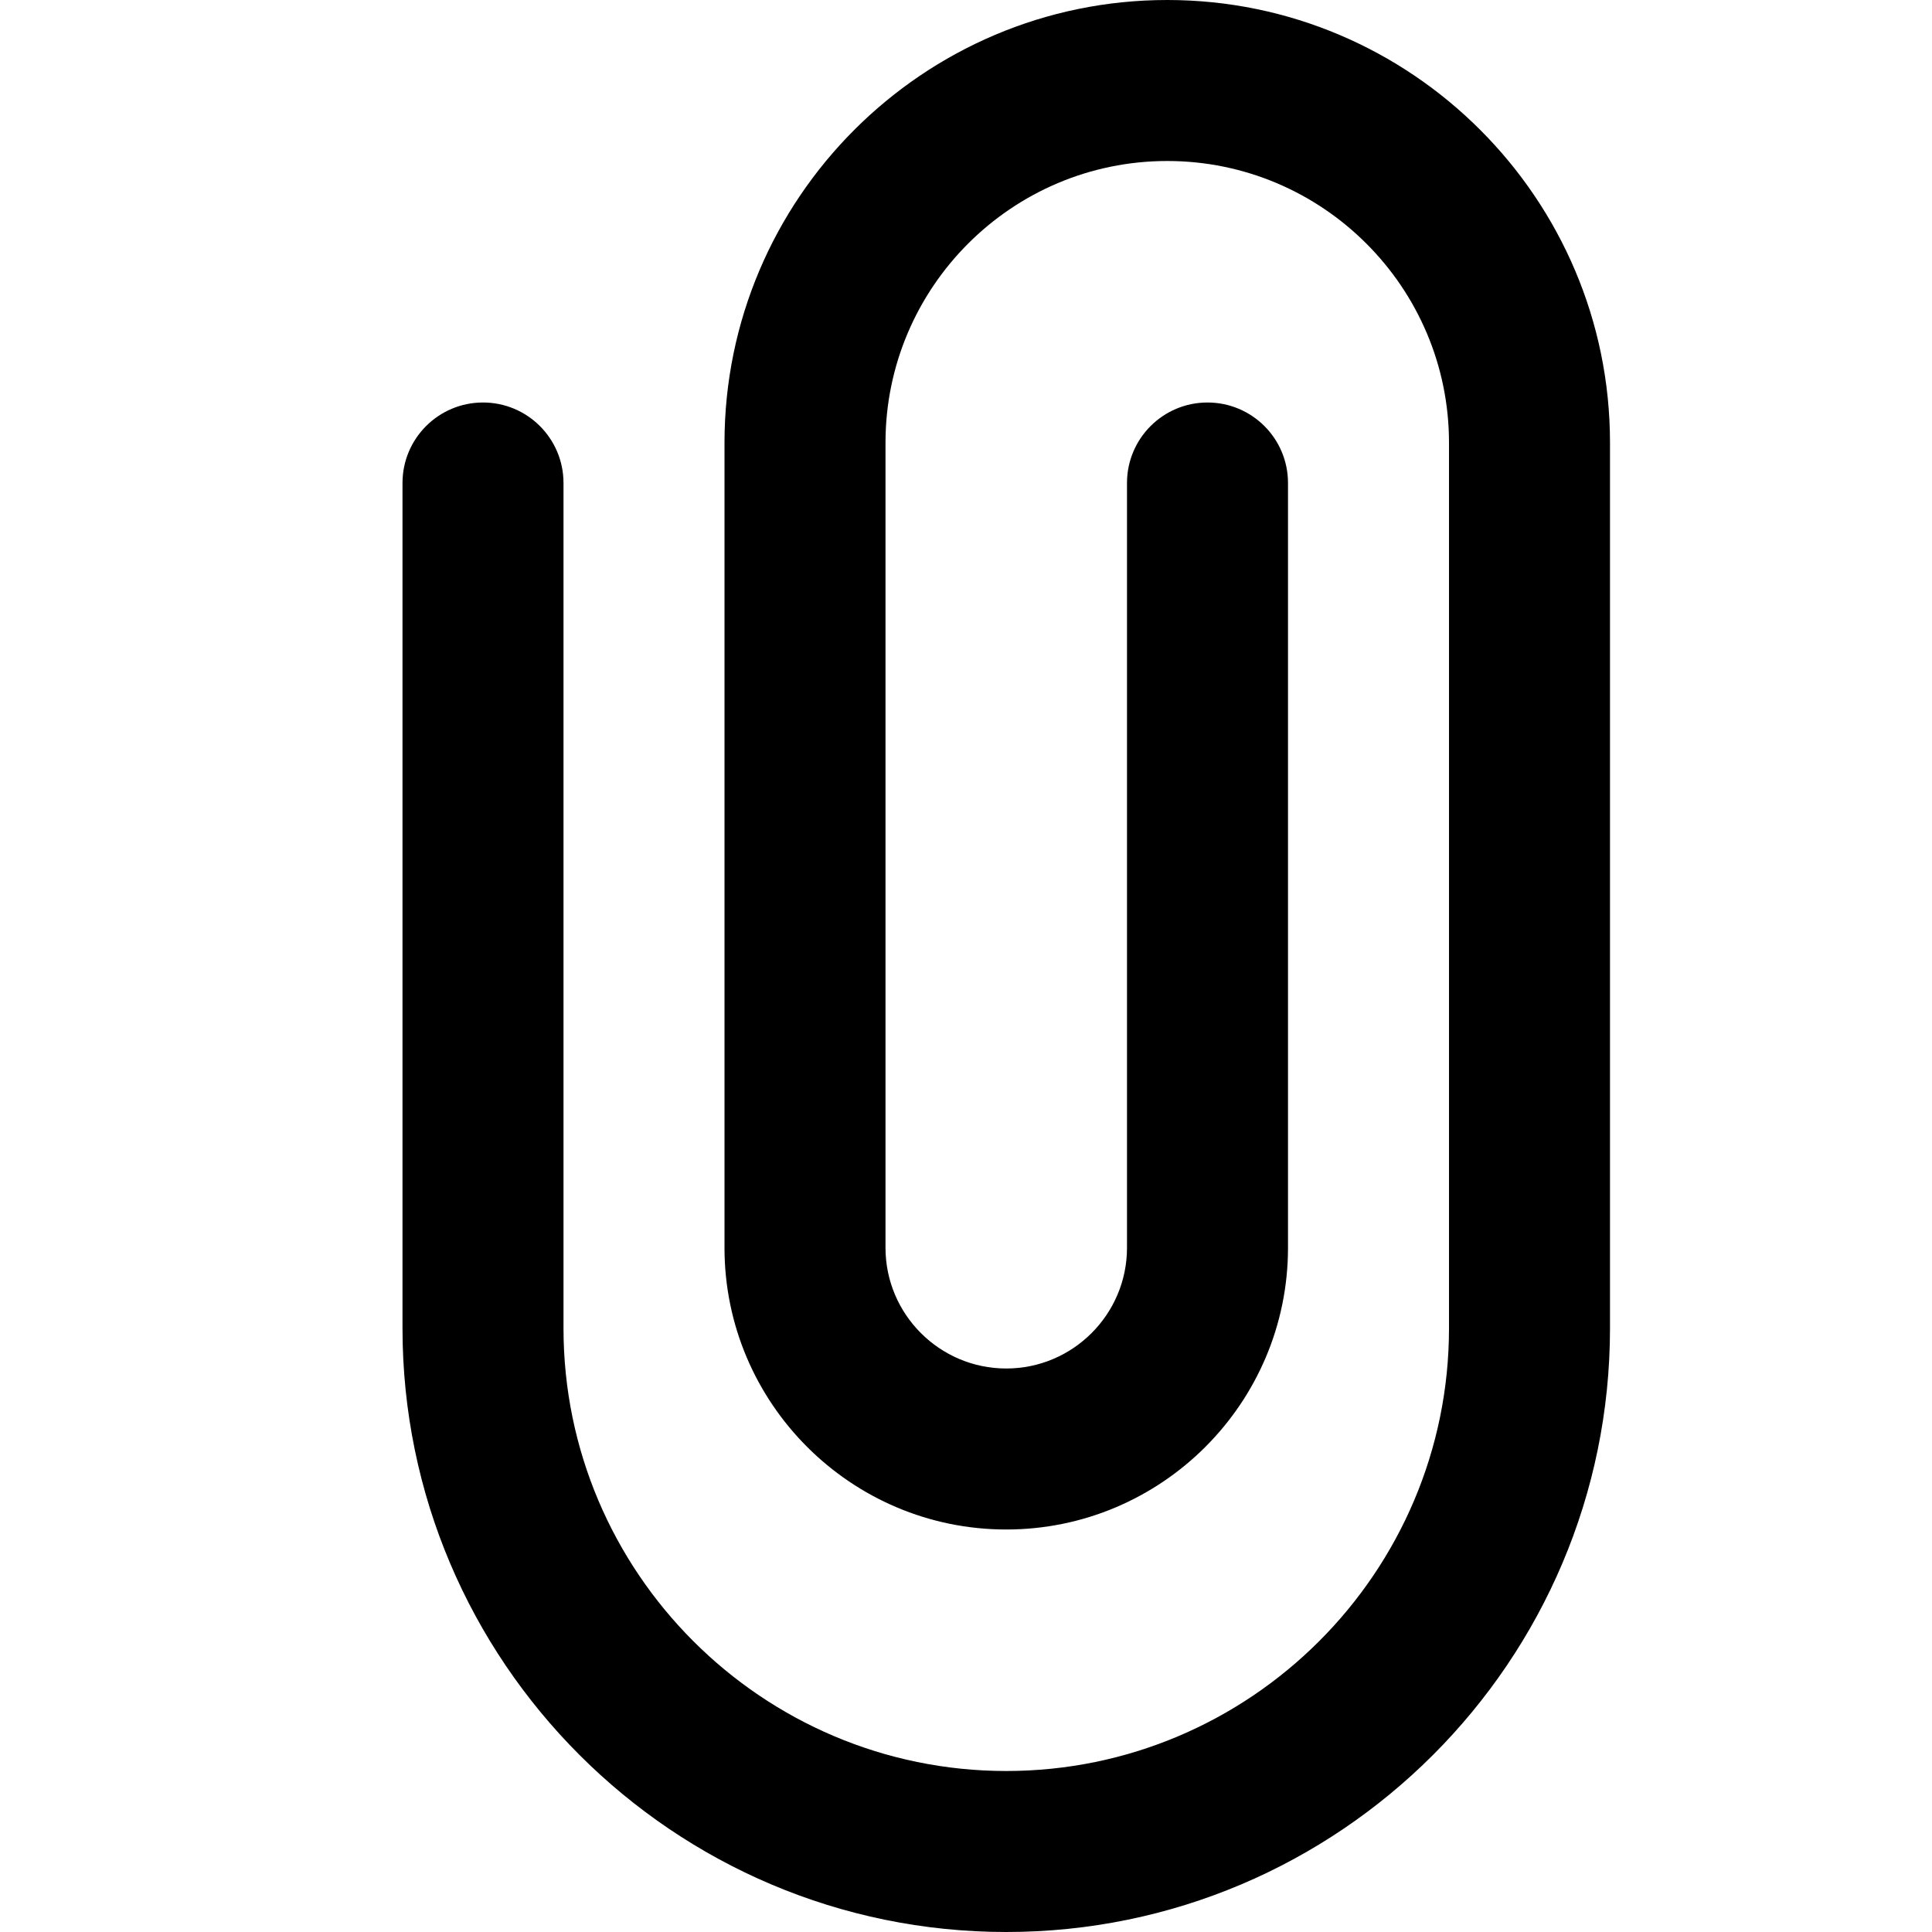
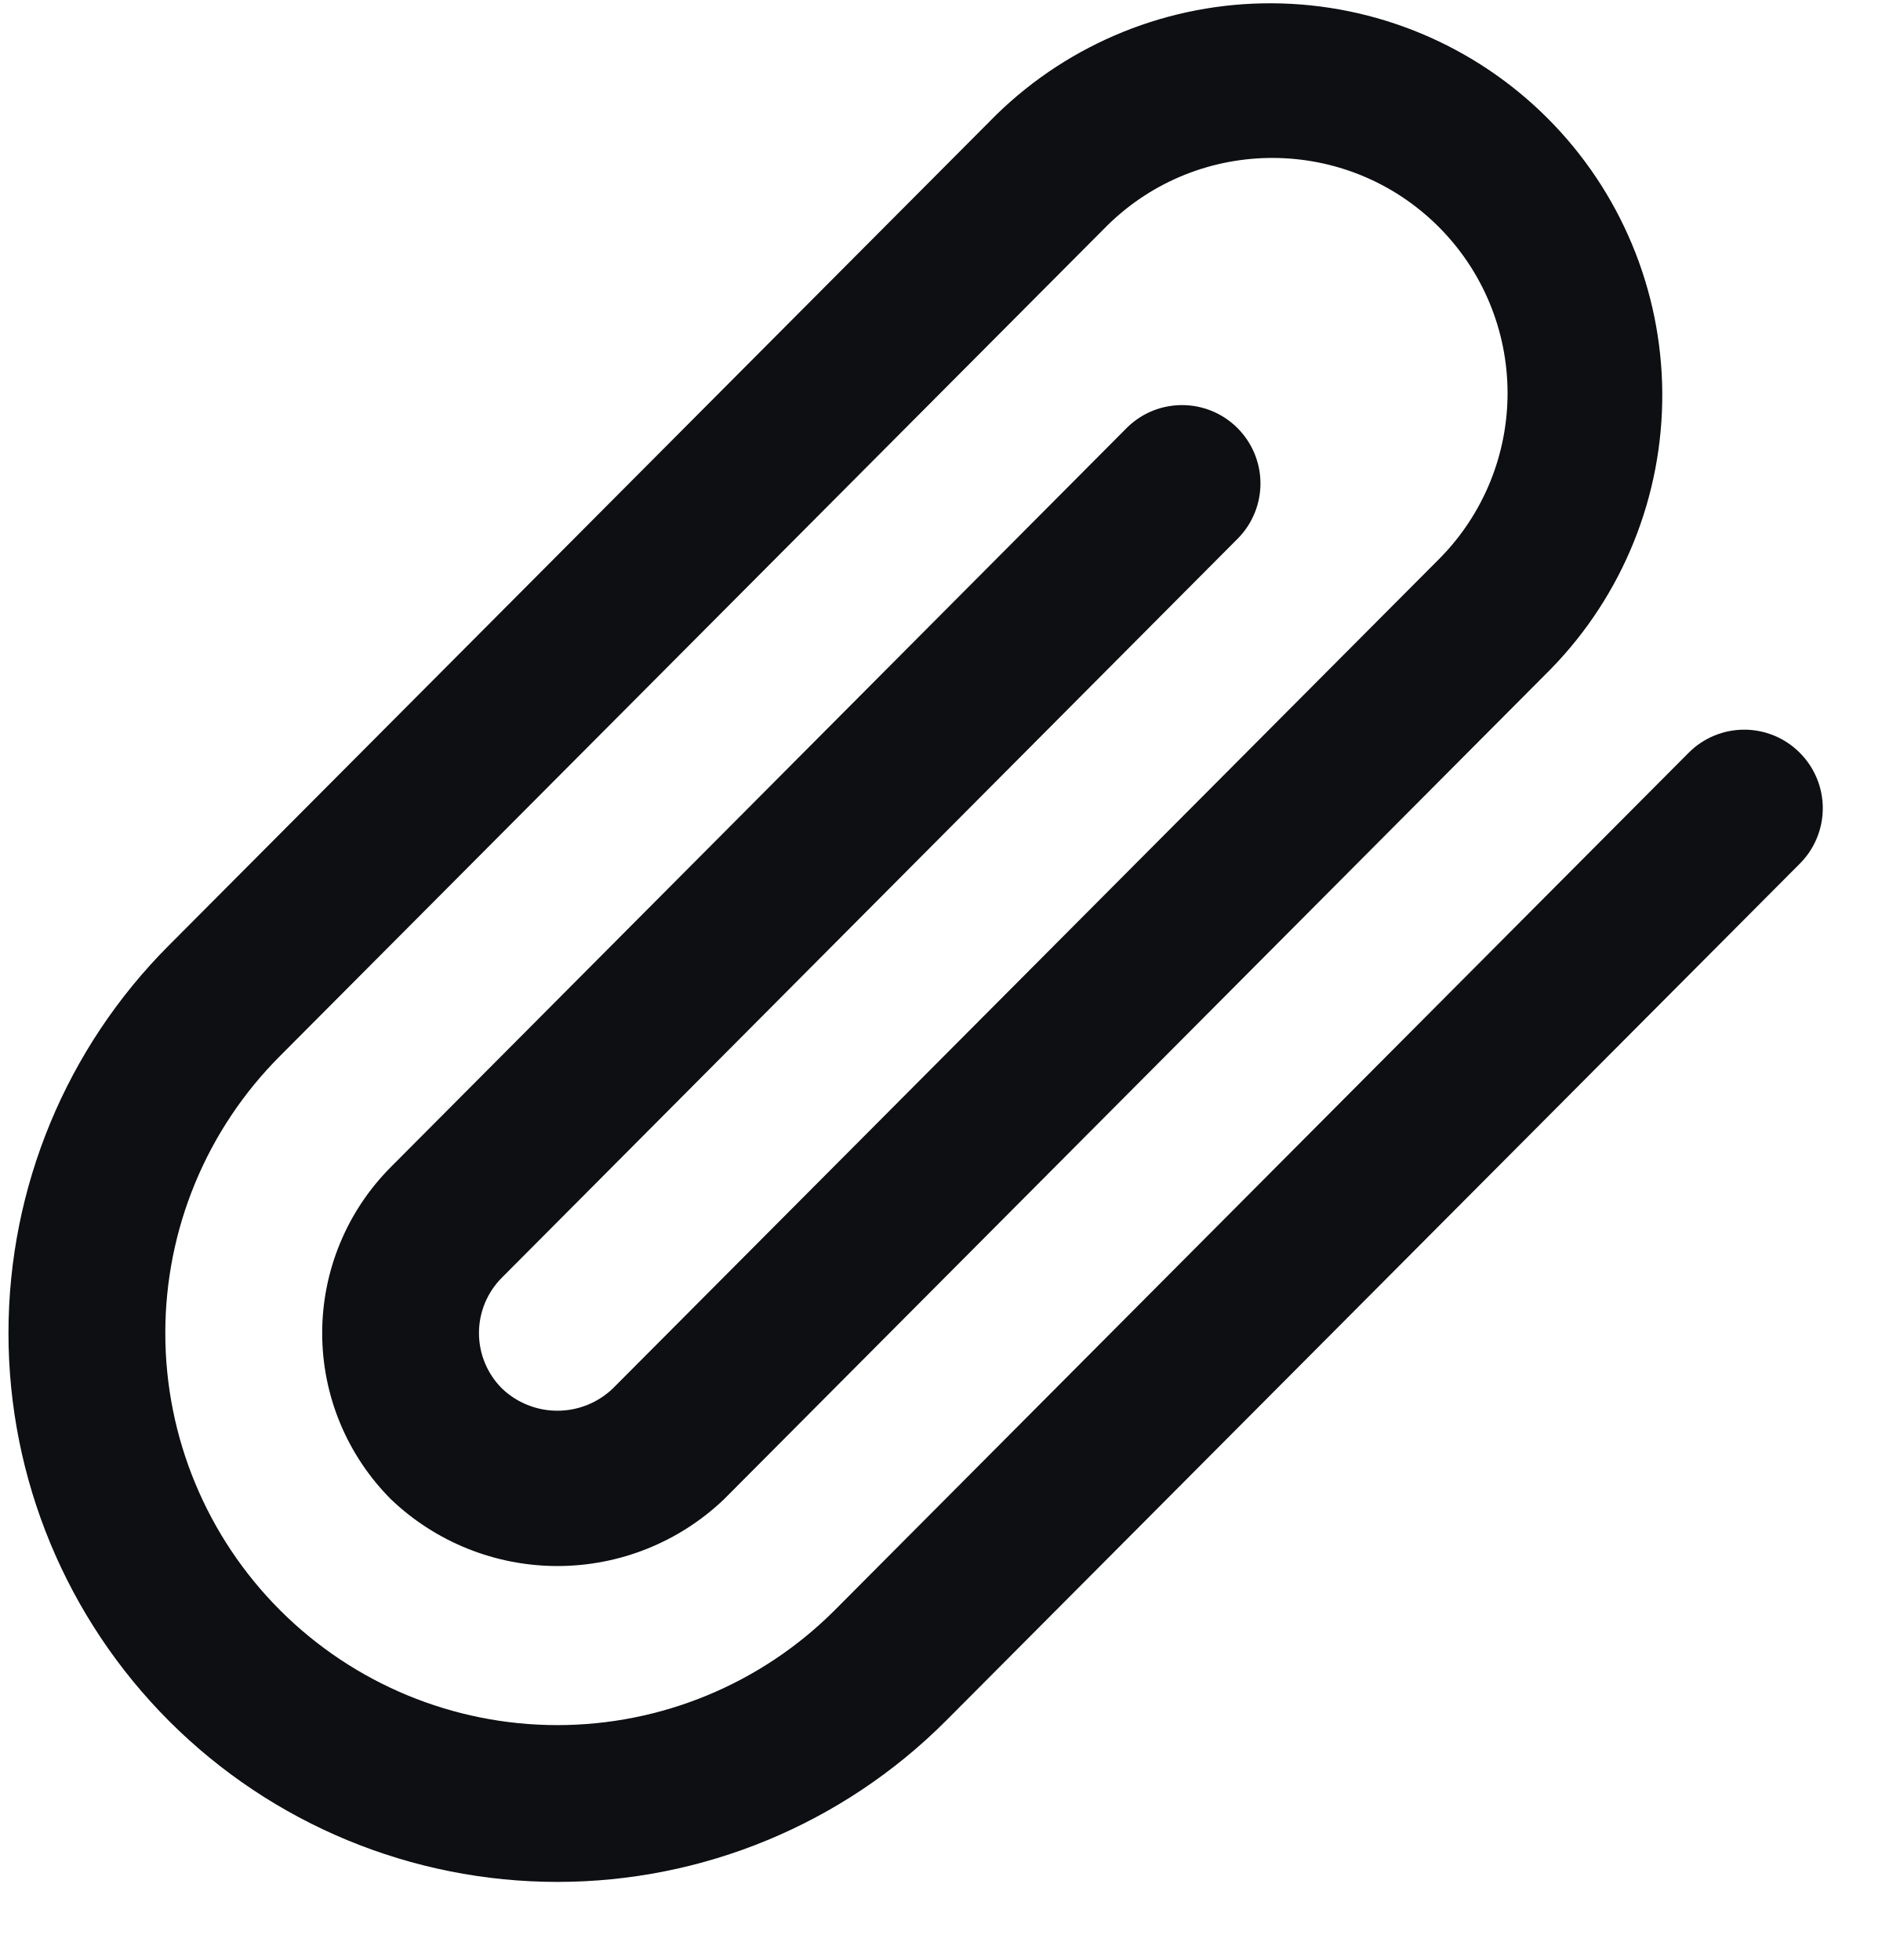
- <svg xmlns="http://www.w3.org/2000/svg" fill="none" viewBox="0 0 24 24">
-   <path d="M12.5 24C8.364 24 5 20.636 5 16.5V6a1 1 0 1 1 2 0v10.5c0 3.032 2.467 5.5 5.5 5.5s5.5-2.468 5.5-5.5v-11C18 3.57 16.43 2 14.5 2S11 3.57 11 5.5v10c0 .827.673 1.5 1.5 1.5s1.5-.673 1.5-1.5V6a1 1 0 1 1 2 0v9.5c0 1.93-1.57 3.5-3.5 3.5S9 17.43 9 15.5v-10C9 2.468 11.467 0 14.5 0S20 2.468 20 5.5v11c0 4.136-3.364 7.5-7.5 7.5Z" fill="#000" />
+ <svg xmlns="http://www.w3.org/2000/svg" fill="none" viewBox="0 0 24 25">
+   <path d="M22.95 9.6a1.0 1 0 0 0-.707-.293c-.265 0-.519.105-.707.293l-10.892 10.939a4.999 4.999 0 0 1-1.622 1.084 4.998 4.998 0 0 1-1.913.381 5 5 0 0 1-3.536-1.464 5 5 0 0 1-1.465-3.536 5 5 0 0 1 1.464-3.536L14.121 2.876a3 3 0 0 1 4.225.017 3 3 0 0 1 .879 2.109 3 3 0 0 1-.861 2.116L7.815 17.71a1.022 1.022 0 0 1-.707.284 1.022 1.022 0 0 1-.707-.284 1.0 1 0 0 1-.293-.707c0-.265.105-.519.293-.707l9.392-9.435a1.0 1 0 0 0 .281-.703 1 1 0 0 0-.293-.698 1.0 1 0 0 0-1.402-.012l-9.392 9.435a3 3 0 0 0-.65.973 3 3 0 0 0 0 2.296c.151.364.372.695.65.973a3.073 3.073 0 0 0 2.122.85 3.073 3.073 0 0 0 2.122-.85L19.778 8.532a5 5 0 0 0 1.42-3.522 5 5 0 0 0-1.465-3.504A5 5 0 0 0 16.229.042a5 5 0 0 0-3.522 1.42L2.158 12.054C.845 13.367.108 15.147.108 17.004c0 1.857.738 3.637 2.05 4.95 1.313 1.313 3.093 2.05 4.95 2.05 1.857 0 3.637-.738 4.95-2.05l10.892-10.936a1.0 1 0 0 0 .295-.709c0-.132-.026-.262-.077-.384a.999.999 0 0 0-.218-.325Z" fill="#0E0F13" />
</svg>
